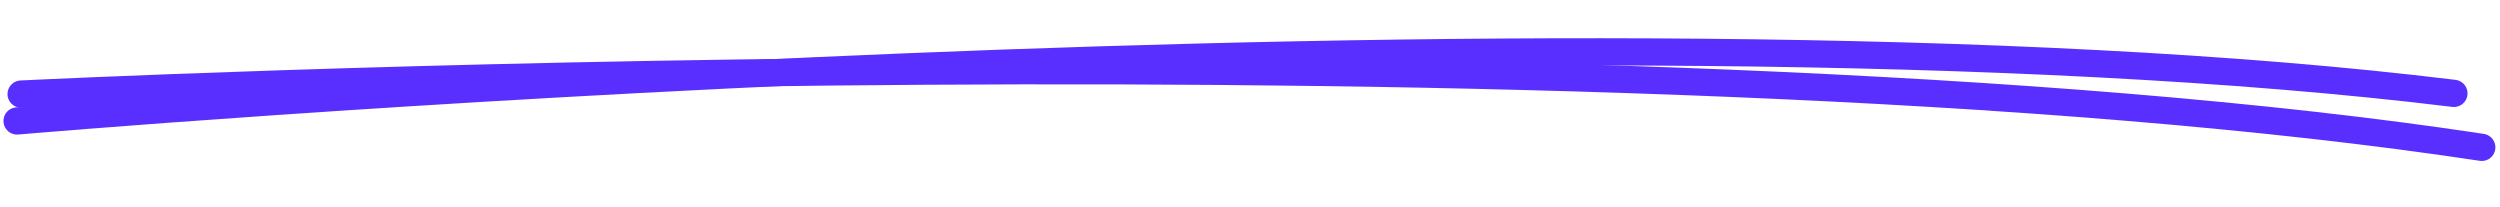
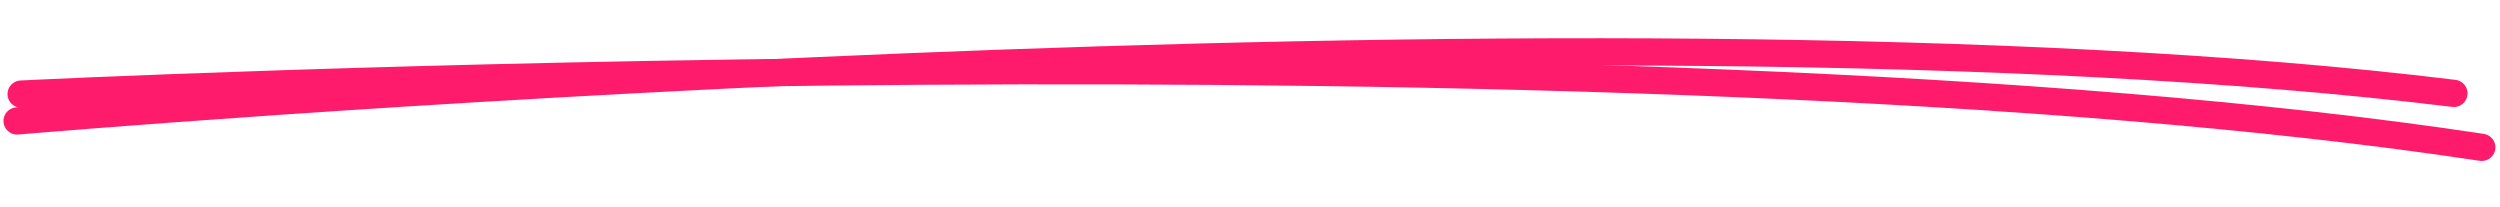
<svg xmlns="http://www.w3.org/2000/svg" width="459" height="38" viewBox="0 0 459 38" fill="none">
-   <path d="M3.137 22.208C3.137 22.208 289.677 -2.587 450.537 17.145" stroke="#582fff" stroke-width="5" stroke-linecap="round" />
-   <path d="M3.877 17.272C3.877 17.272 295.503 2.786 455.653 27.053" stroke="#582fff" stroke-width="5" stroke-linecap="round" />
+   <path d="M3.137 22.208C3.137 22.208 289.677 -2.587 450.537 17.145" stroke="#ff1b6b" stroke-width="5" stroke-linecap="round" />
+   <path d="M3.877 17.272C3.877 17.272 295.503 2.786 455.653 27.053" stroke="#ff1b6b" stroke-width="5" stroke-linecap="round" />
</svg>
